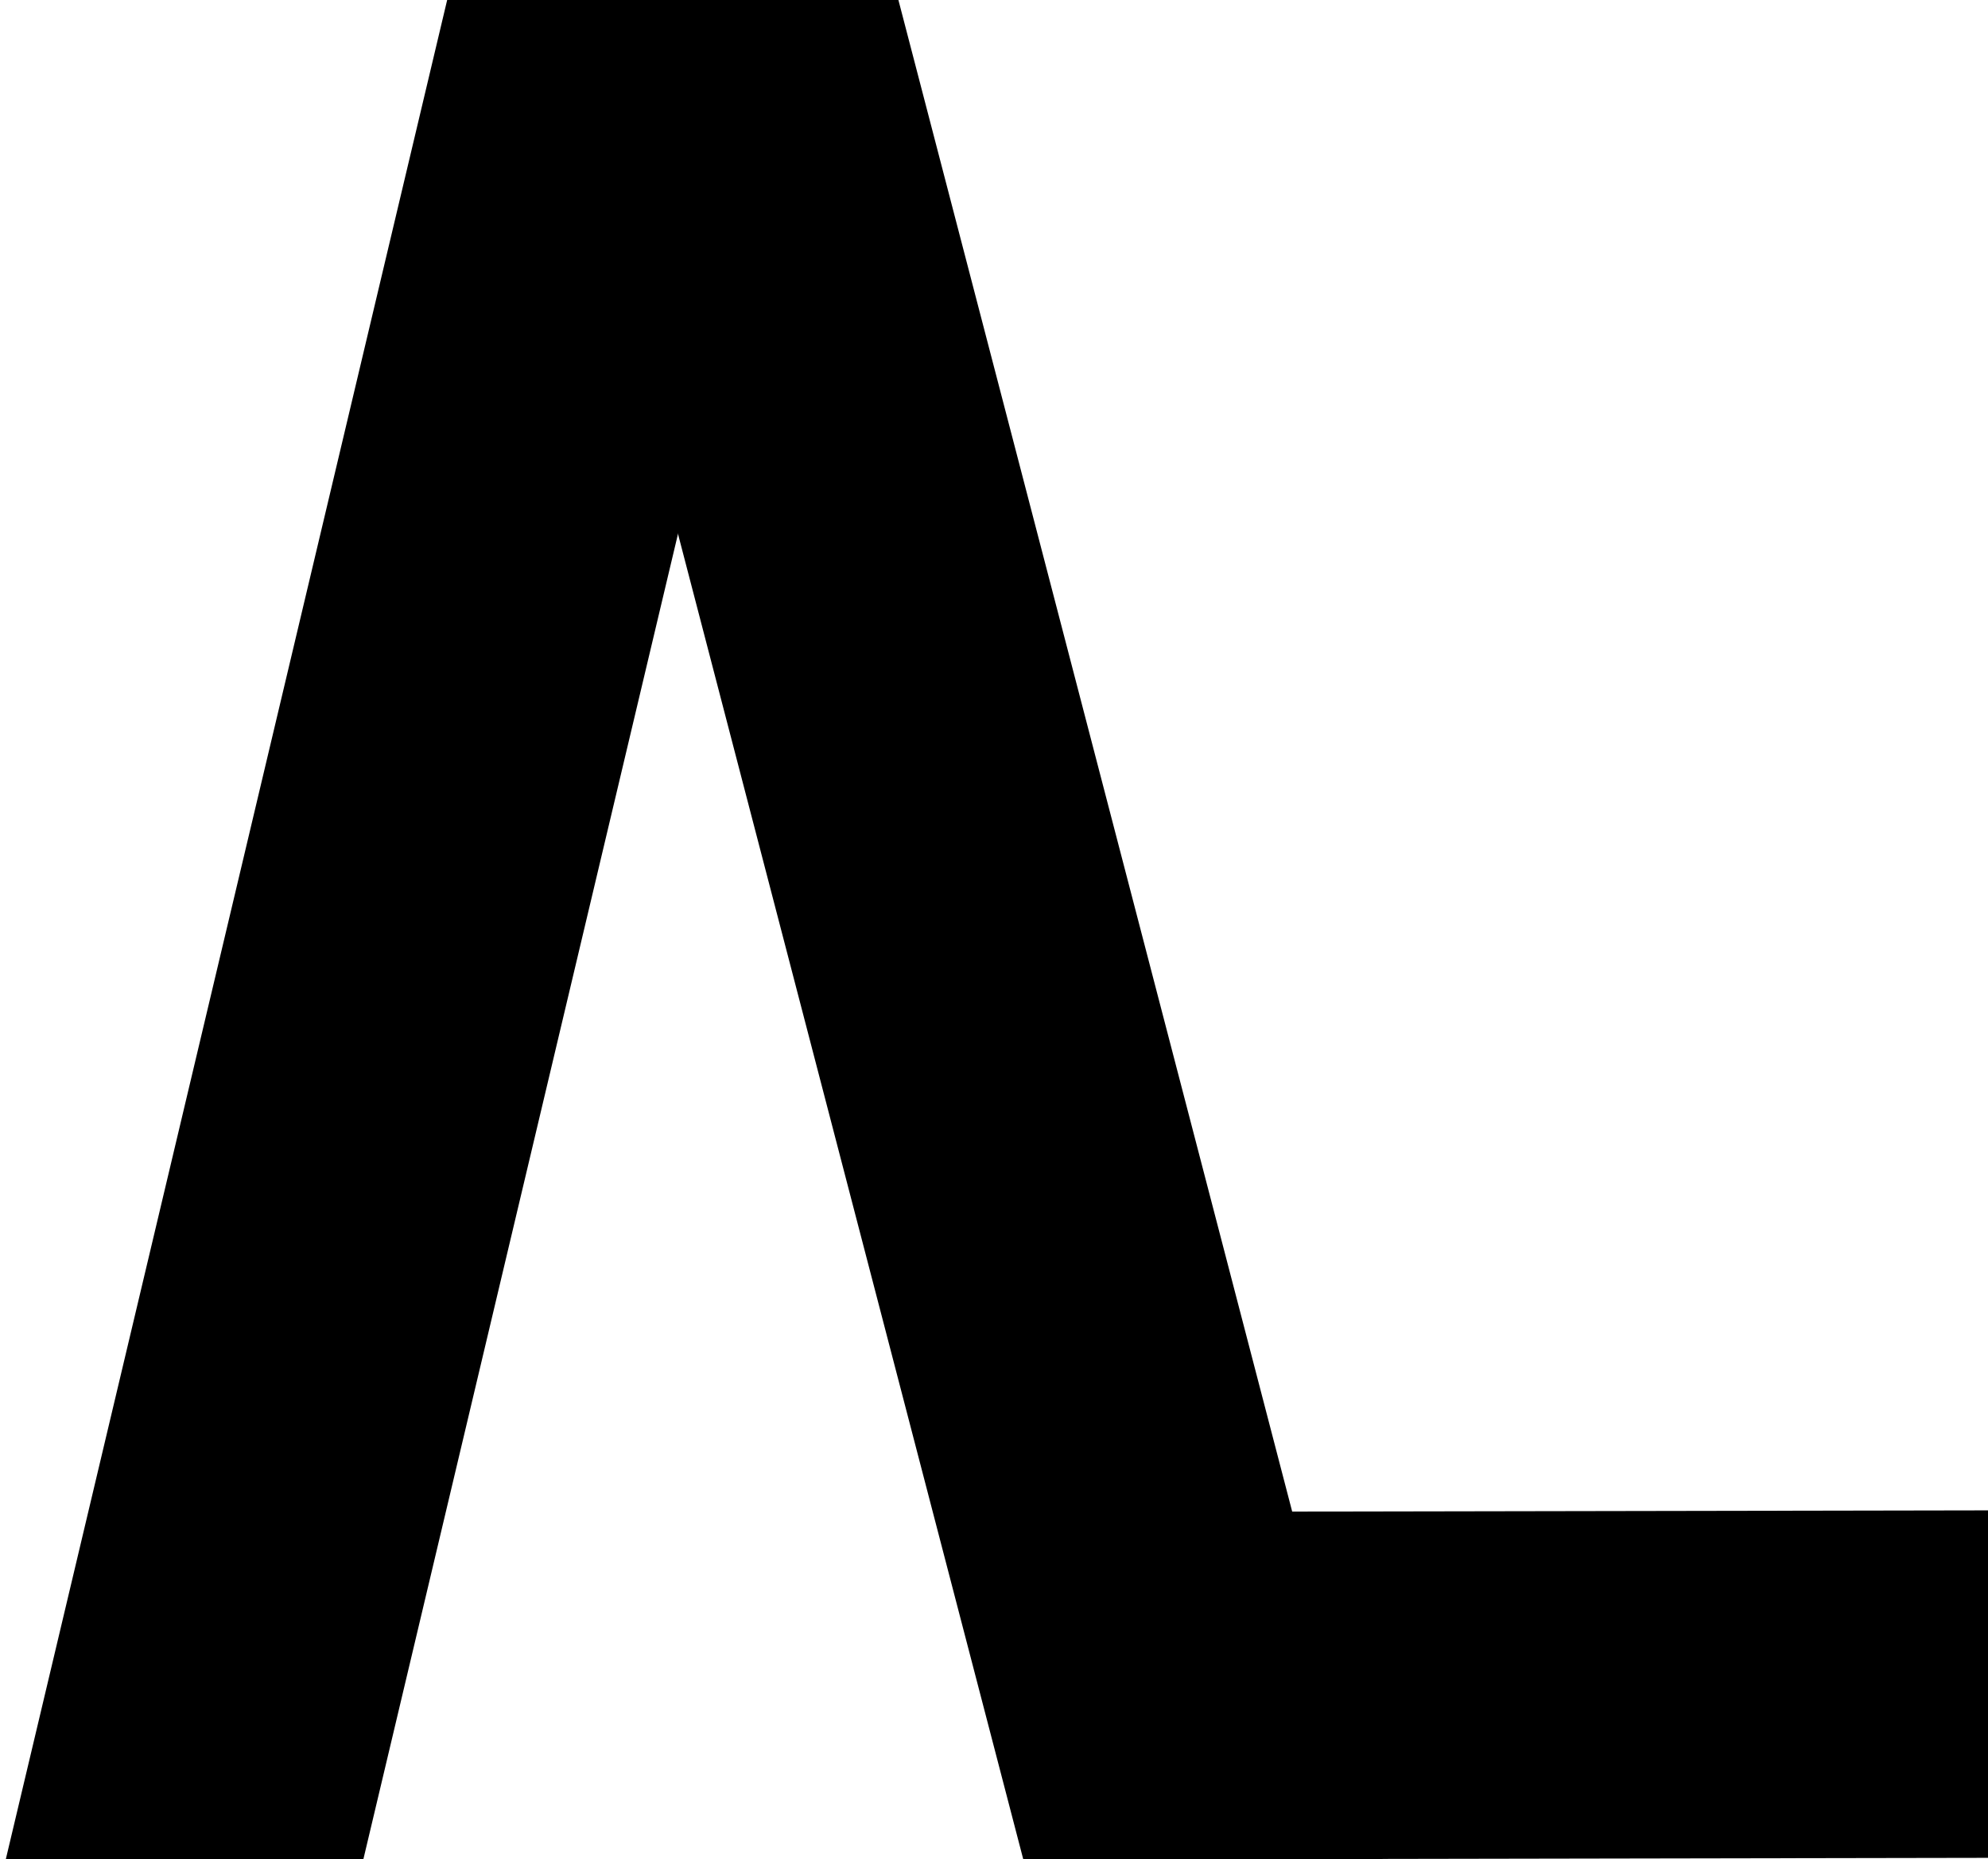
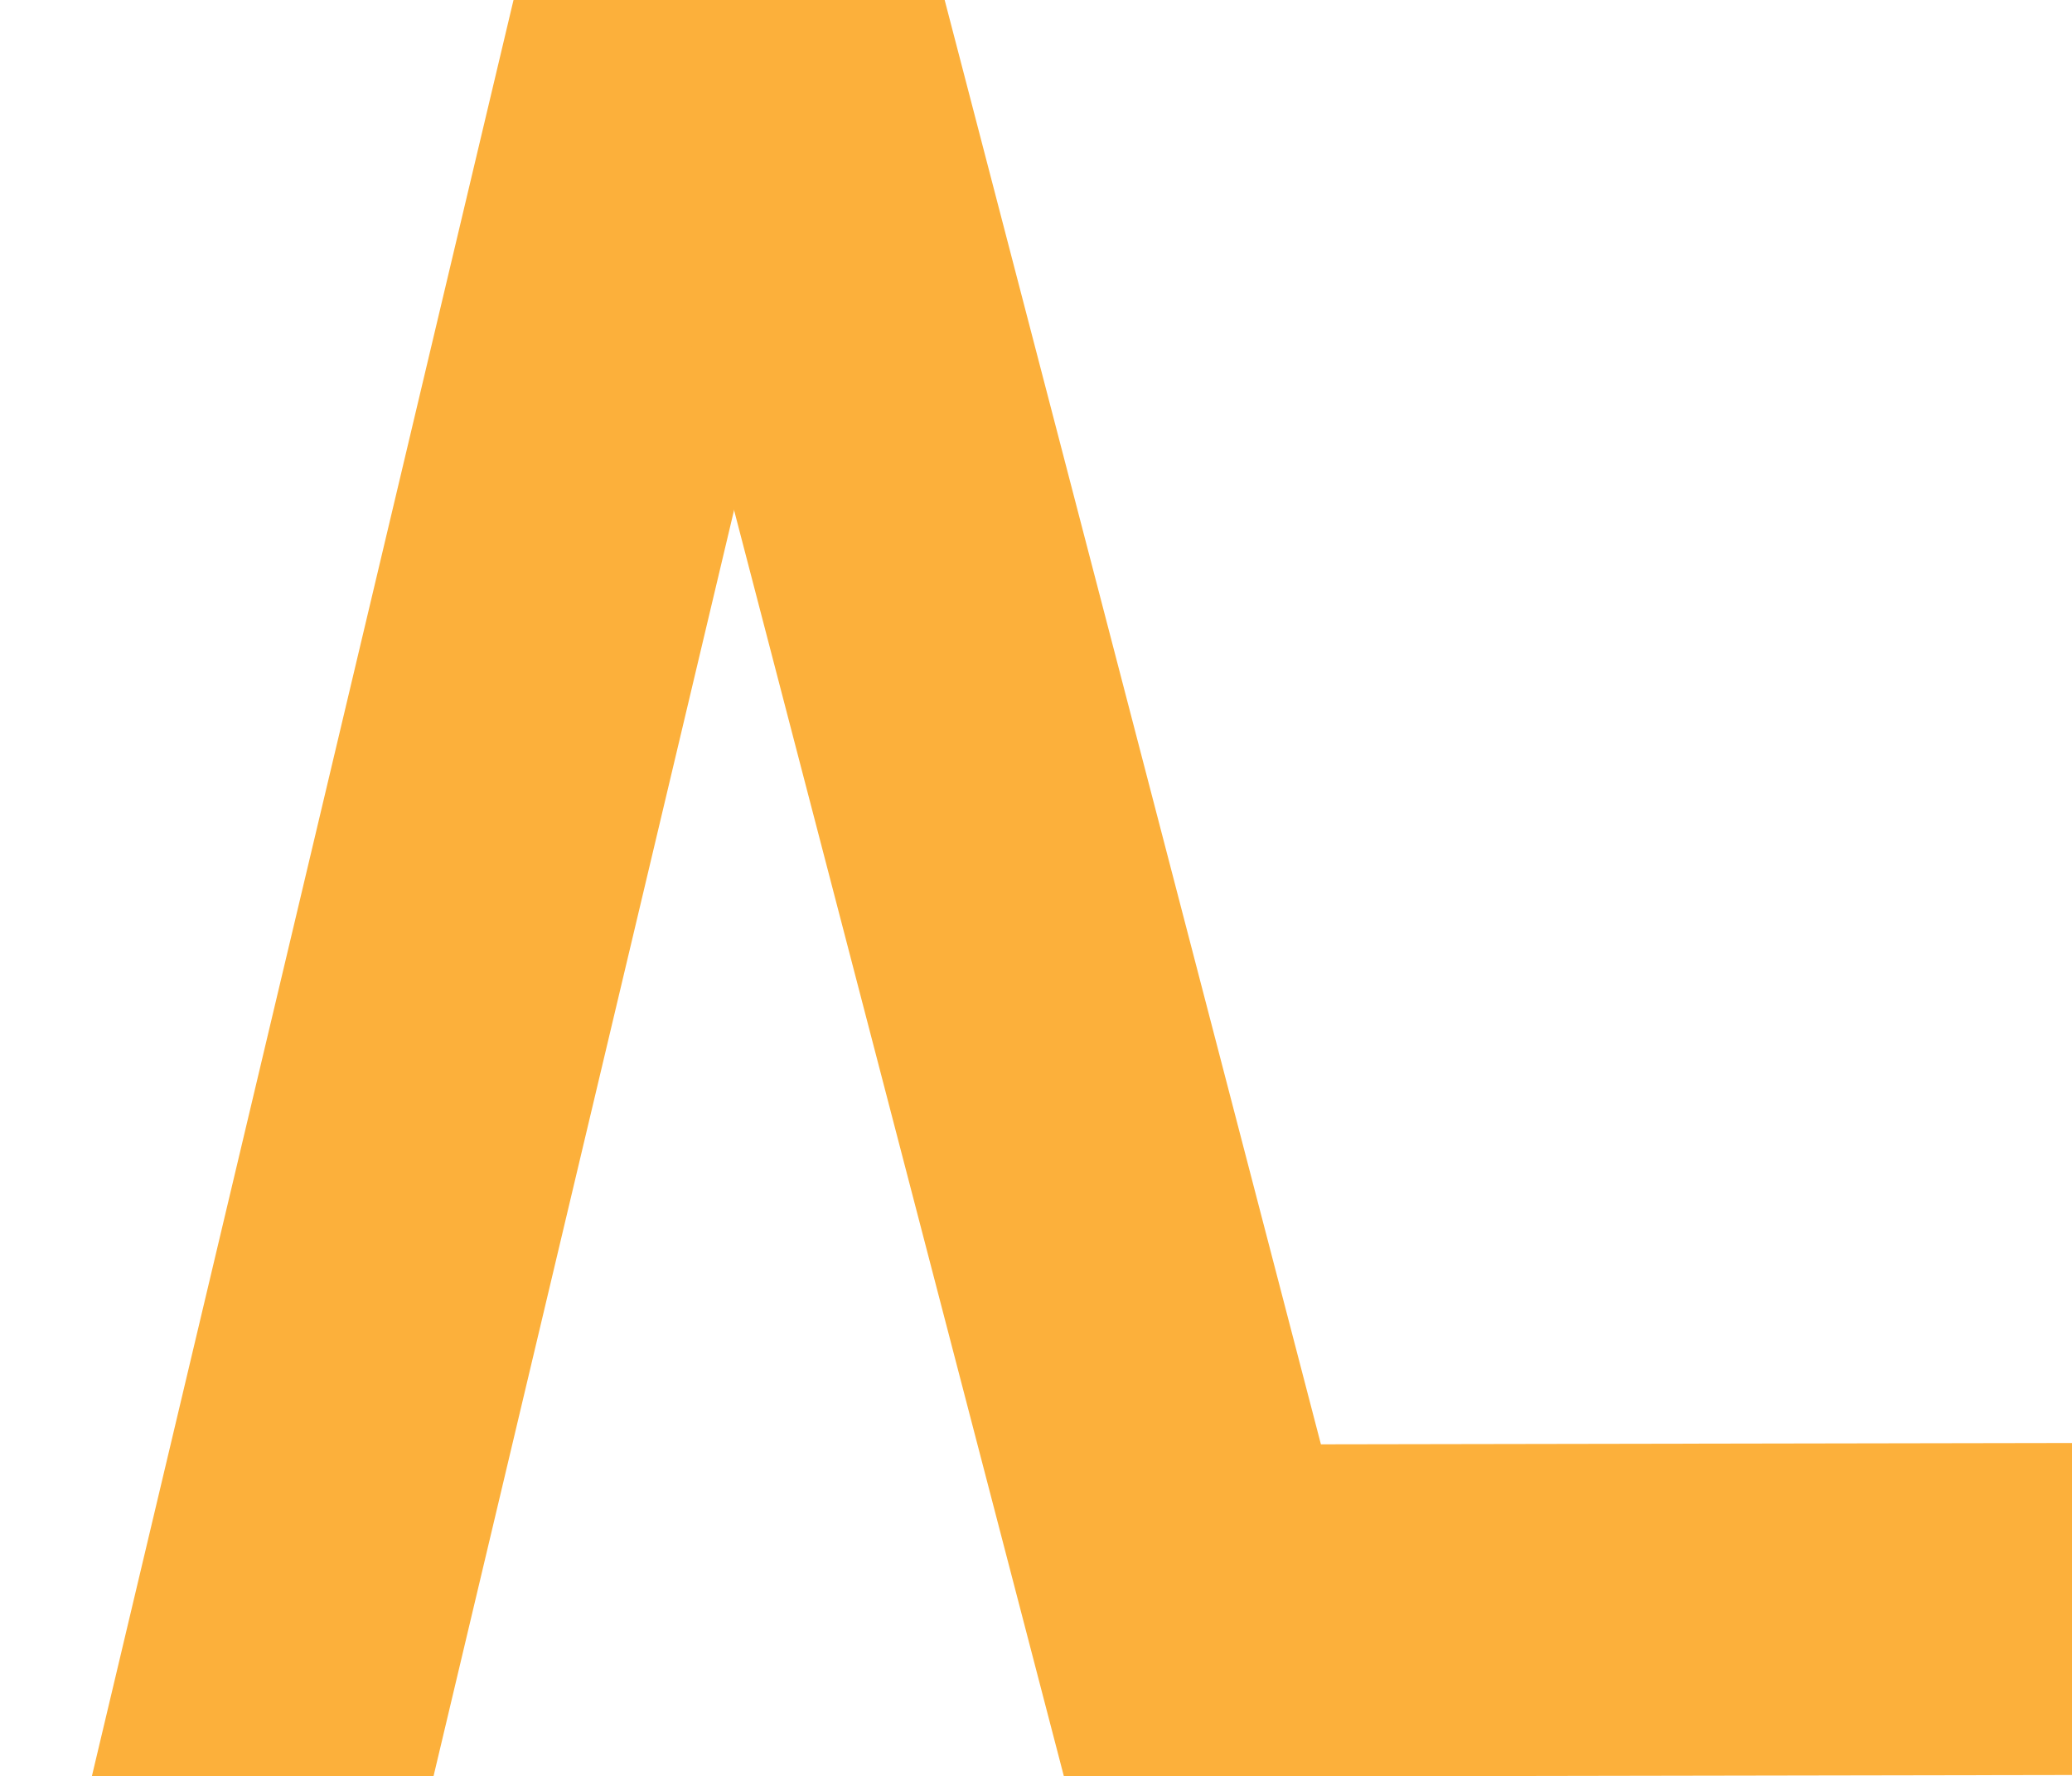
- <svg xmlns="http://www.w3.org/2000/svg" width="200px" height="187px" viewBox="0 13 200 187" version="1.1">
-   <path id="Path" d="M0.078 202.194 L34.132 210.277 82.882 4.898 48.828 -3.185 Z" fill="#000000" fill-opacity="1" stroke="none" />
-   <path id="Path-copy-1" d="M116.474 165.109 L116.536 200.07 236.035 199.86 235.974 164.9 Z" fill="#000000" fill-opacity="1" stroke="none" />
-   <path id="Path-copy" d="M106.336 213.092 L140.206 204.27 85.282 -6.586 51.412 2.236 Z" fill="#000000" fill-opacity="1" stroke="none" />
+ <svg xmlns="http://www.w3.org/2000/svg" width="70px" height="60px" viewBox="0 13 200 187" version="1.1">
+   <path id="Path" d="M0.078 202.194 L34.132 210.277 82.882 4.898 48.828 -3.185 Z" fill="#fcb03b" fill-opacity="1" stroke="none" />
+   <path id="Path-copy-1" d="M116.474 165.109 L116.536 200.07 236.035 199.86 235.974 164.9 Z" fill="#fcb03b" fill-opacity="1" stroke="none" />
+   <path id="Path-copy" d="M106.336 213.092 L140.206 204.27 85.282 -6.586 51.412 2.236 Z" fill="#fcb03b" fill-opacity="1" stroke="none" />
</svg>
